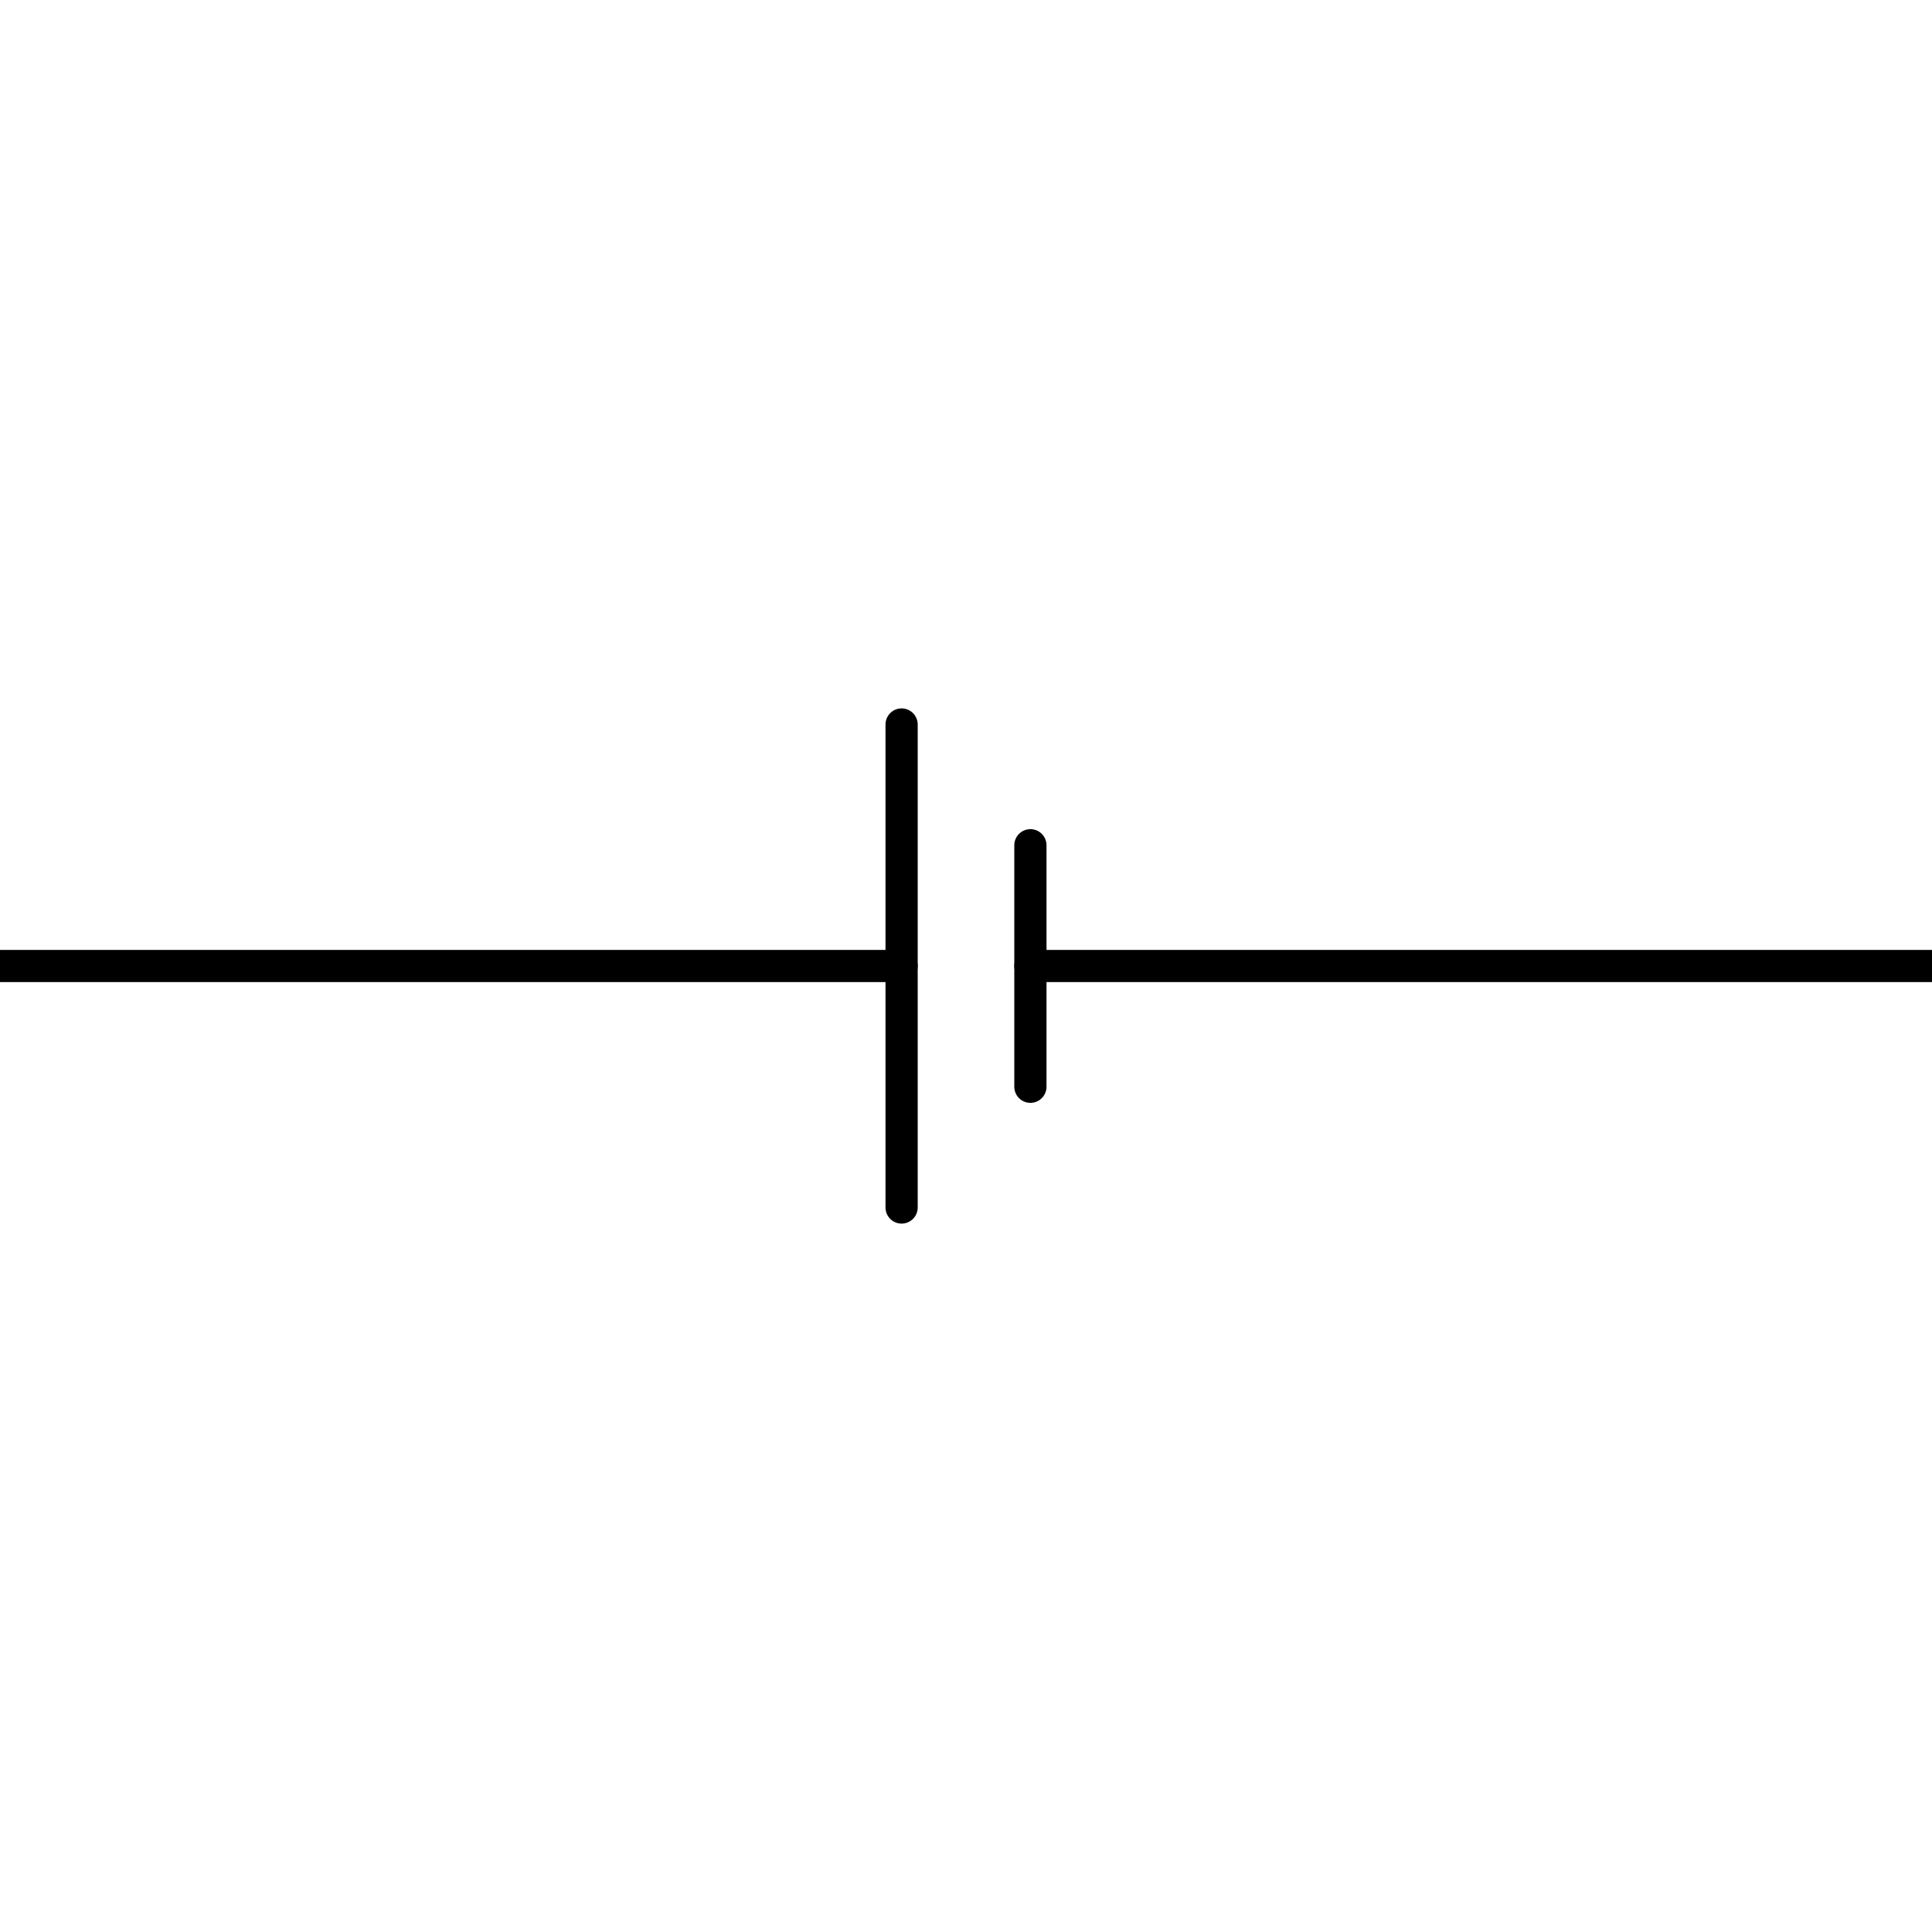
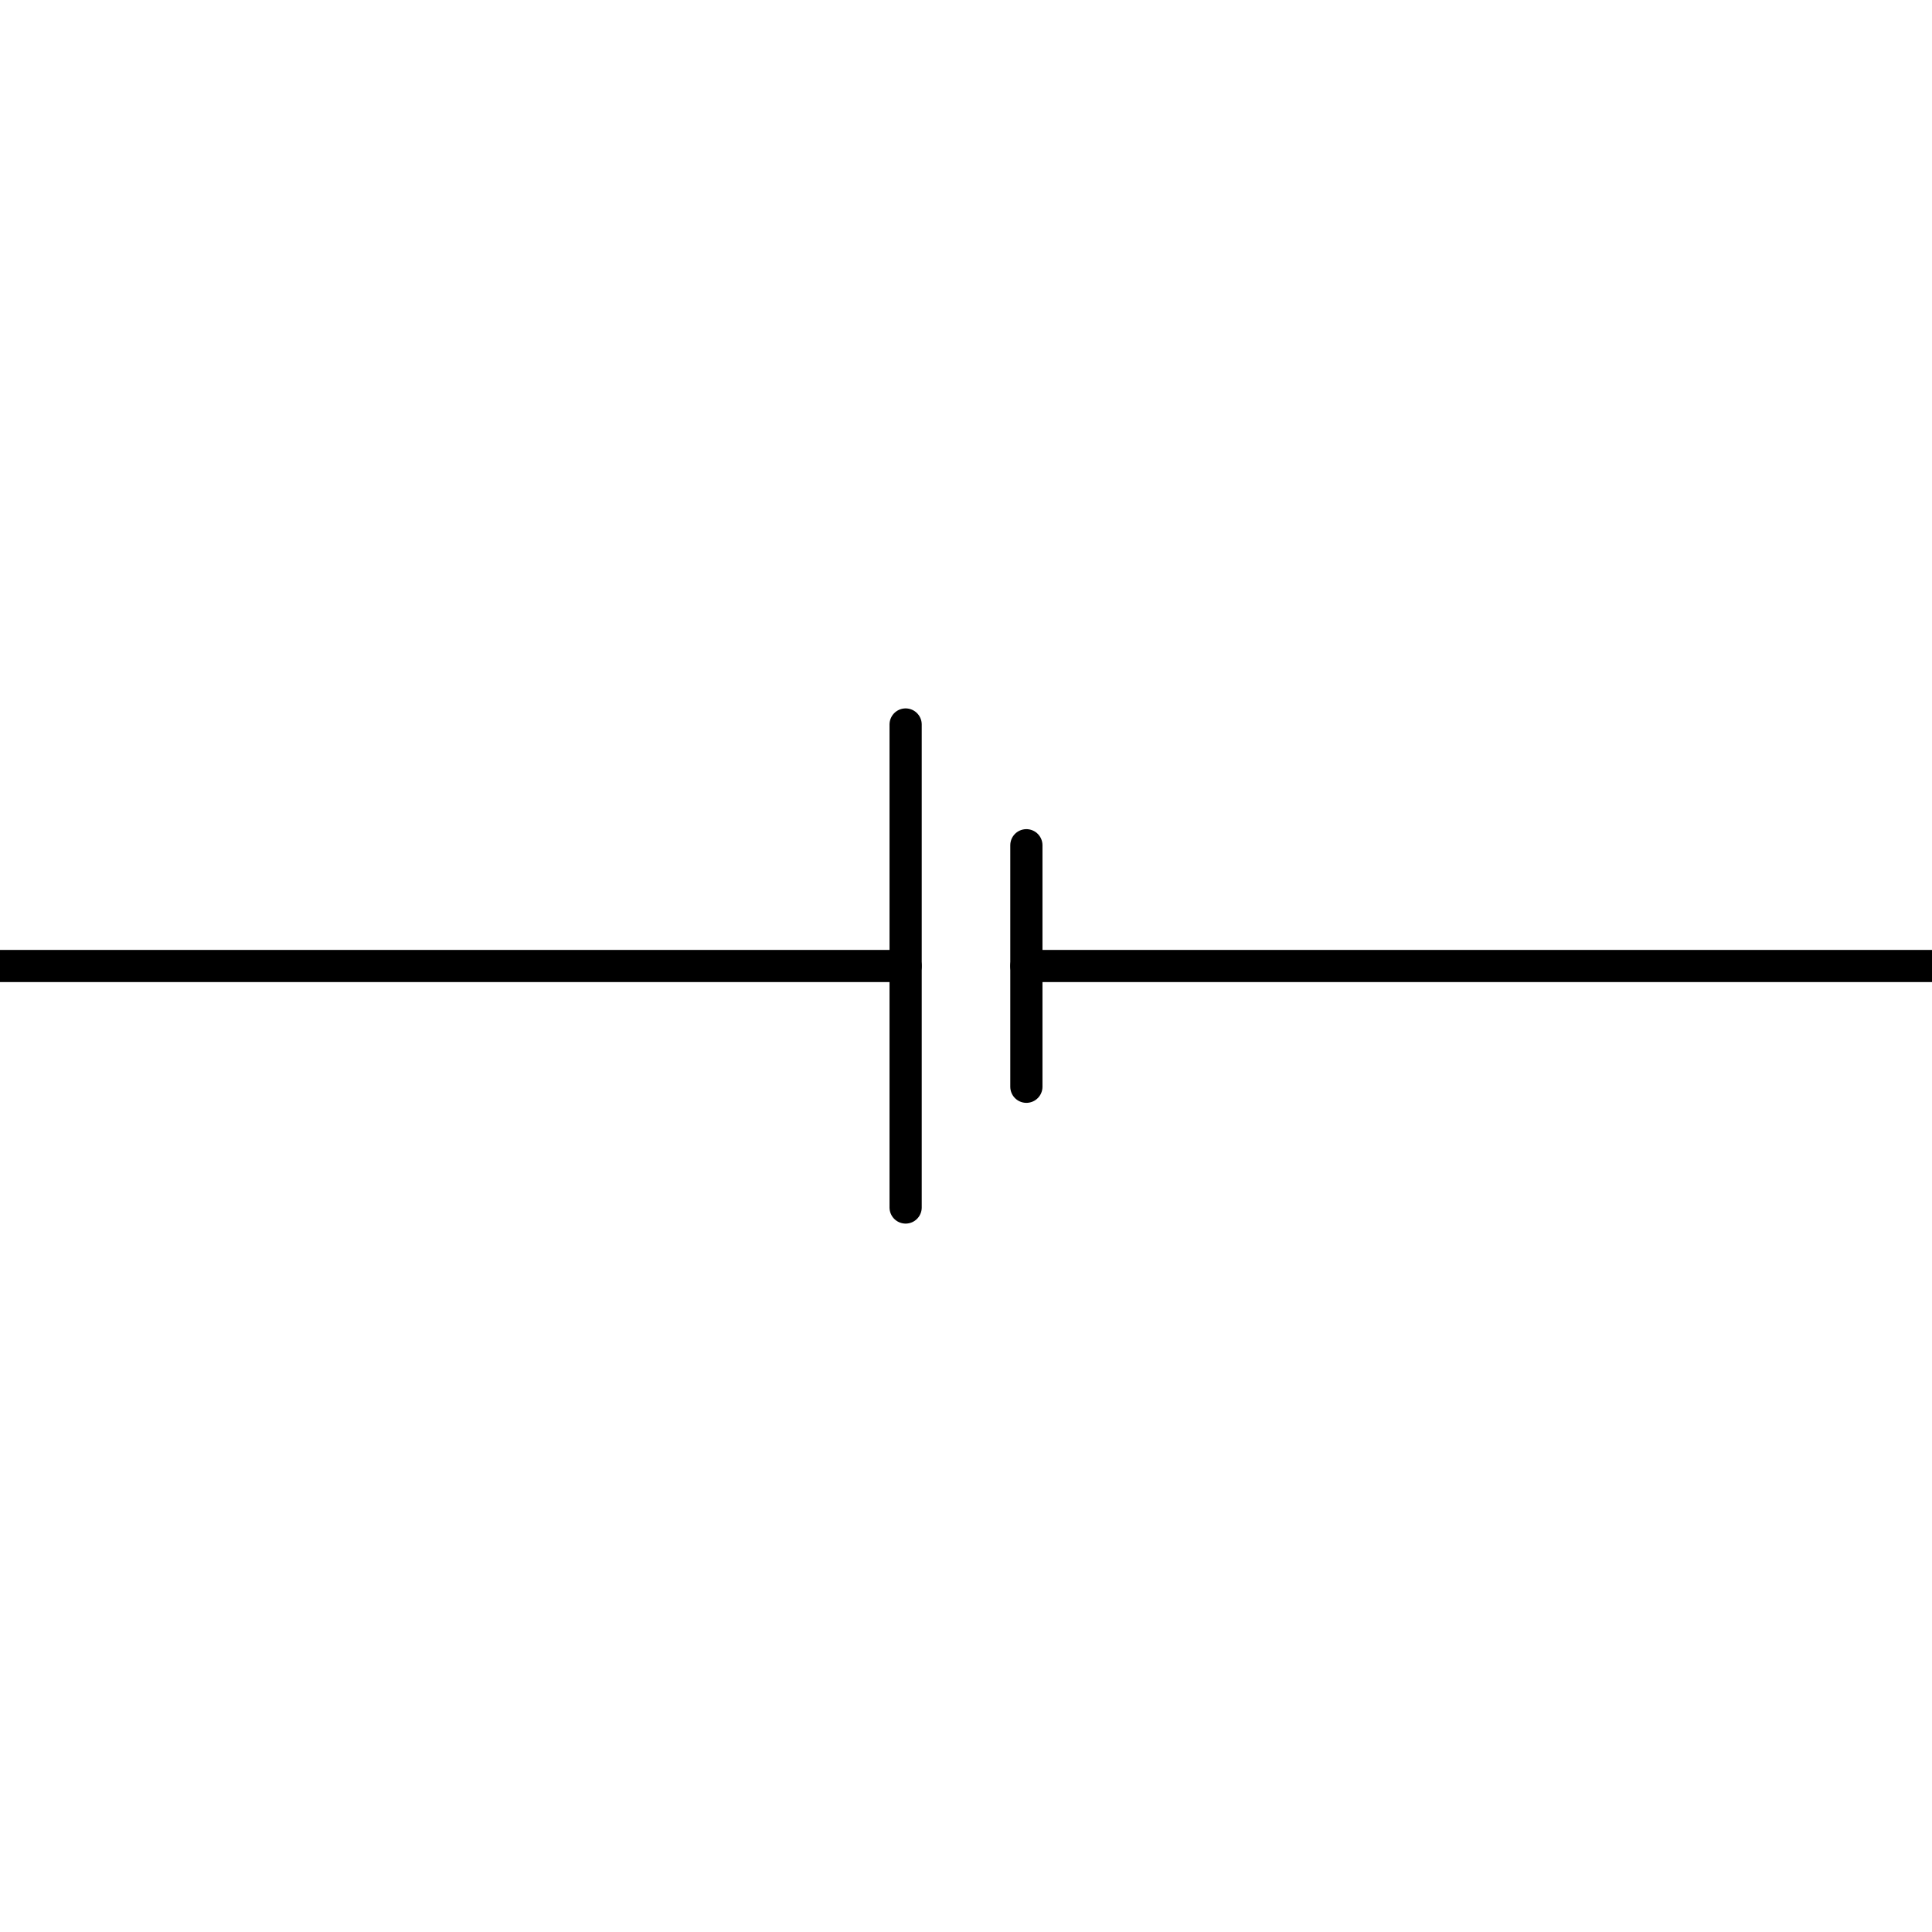
<svg xmlns="http://www.w3.org/2000/svg" width="120" height="120" viewBox="0 0 120 120">
  <g id="batteryCell" fill="none" stroke="#000" stroke-width="2" stroke-linecap="round" stroke-linejoin="round">
-     <line id="lead-p" x1="0" y1="60" x2="56" y2="60" />
-     <line id="lead-n" x1="64" y1="60" x2="120" y2="60" />
-     <line id="positive-plate" x1="56" y1="45" x2="56" y2="75" />
-     <line id="negative-plate" x1="64" y1="52.5" x2="64" y2="67.5" />
+     <path d="M 0 60 L 56.25 60 M 63.75 60 L 120 60" id="reference-0" stroke="#000" fill="none" stroke-width="2" stroke-linecap="round" stroke-linejoin="round" />
+     <path d="M 56.25 45 L 56.25 75" id="reference-1" stroke="#000" fill="none" stroke-width="2" stroke-linecap="round" stroke-linejoin="round" />
+     <path d="M 63.75 52.5 L 63.75 67.5" id="reference-2" stroke="#000" fill="none" stroke-width="2" stroke-linecap="round" stroke-linejoin="round" />
  </g>
</svg>
